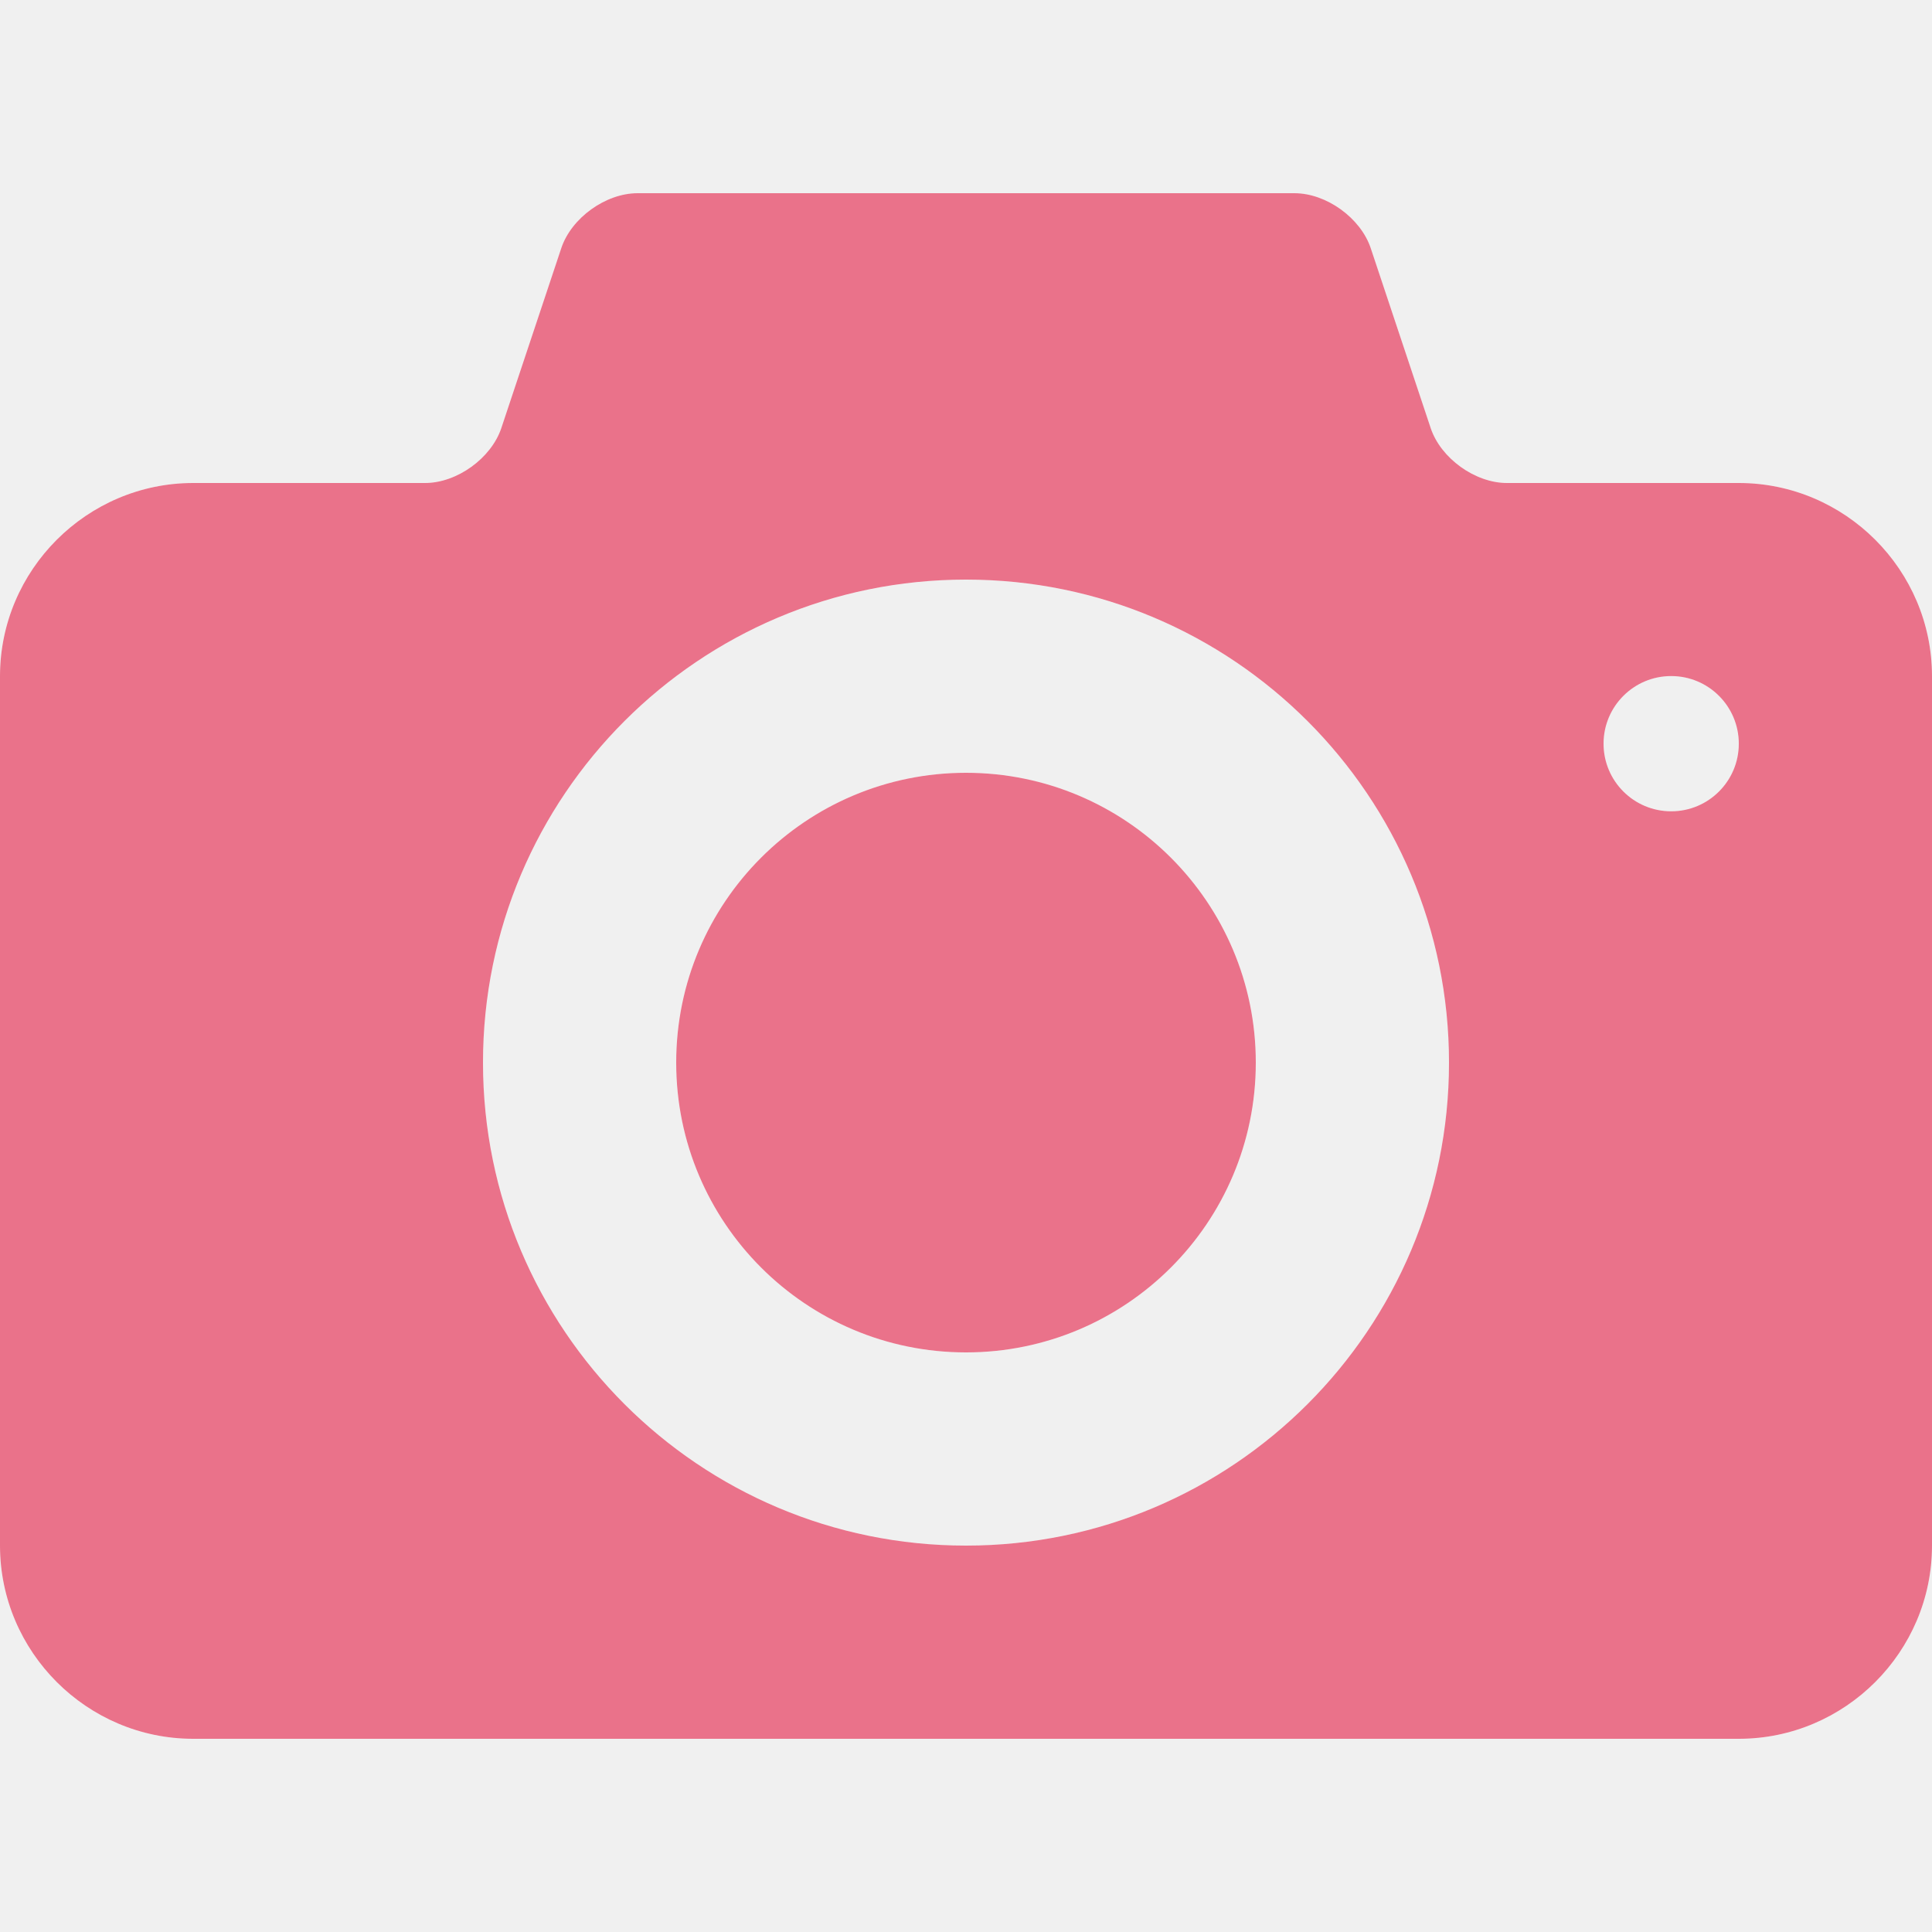
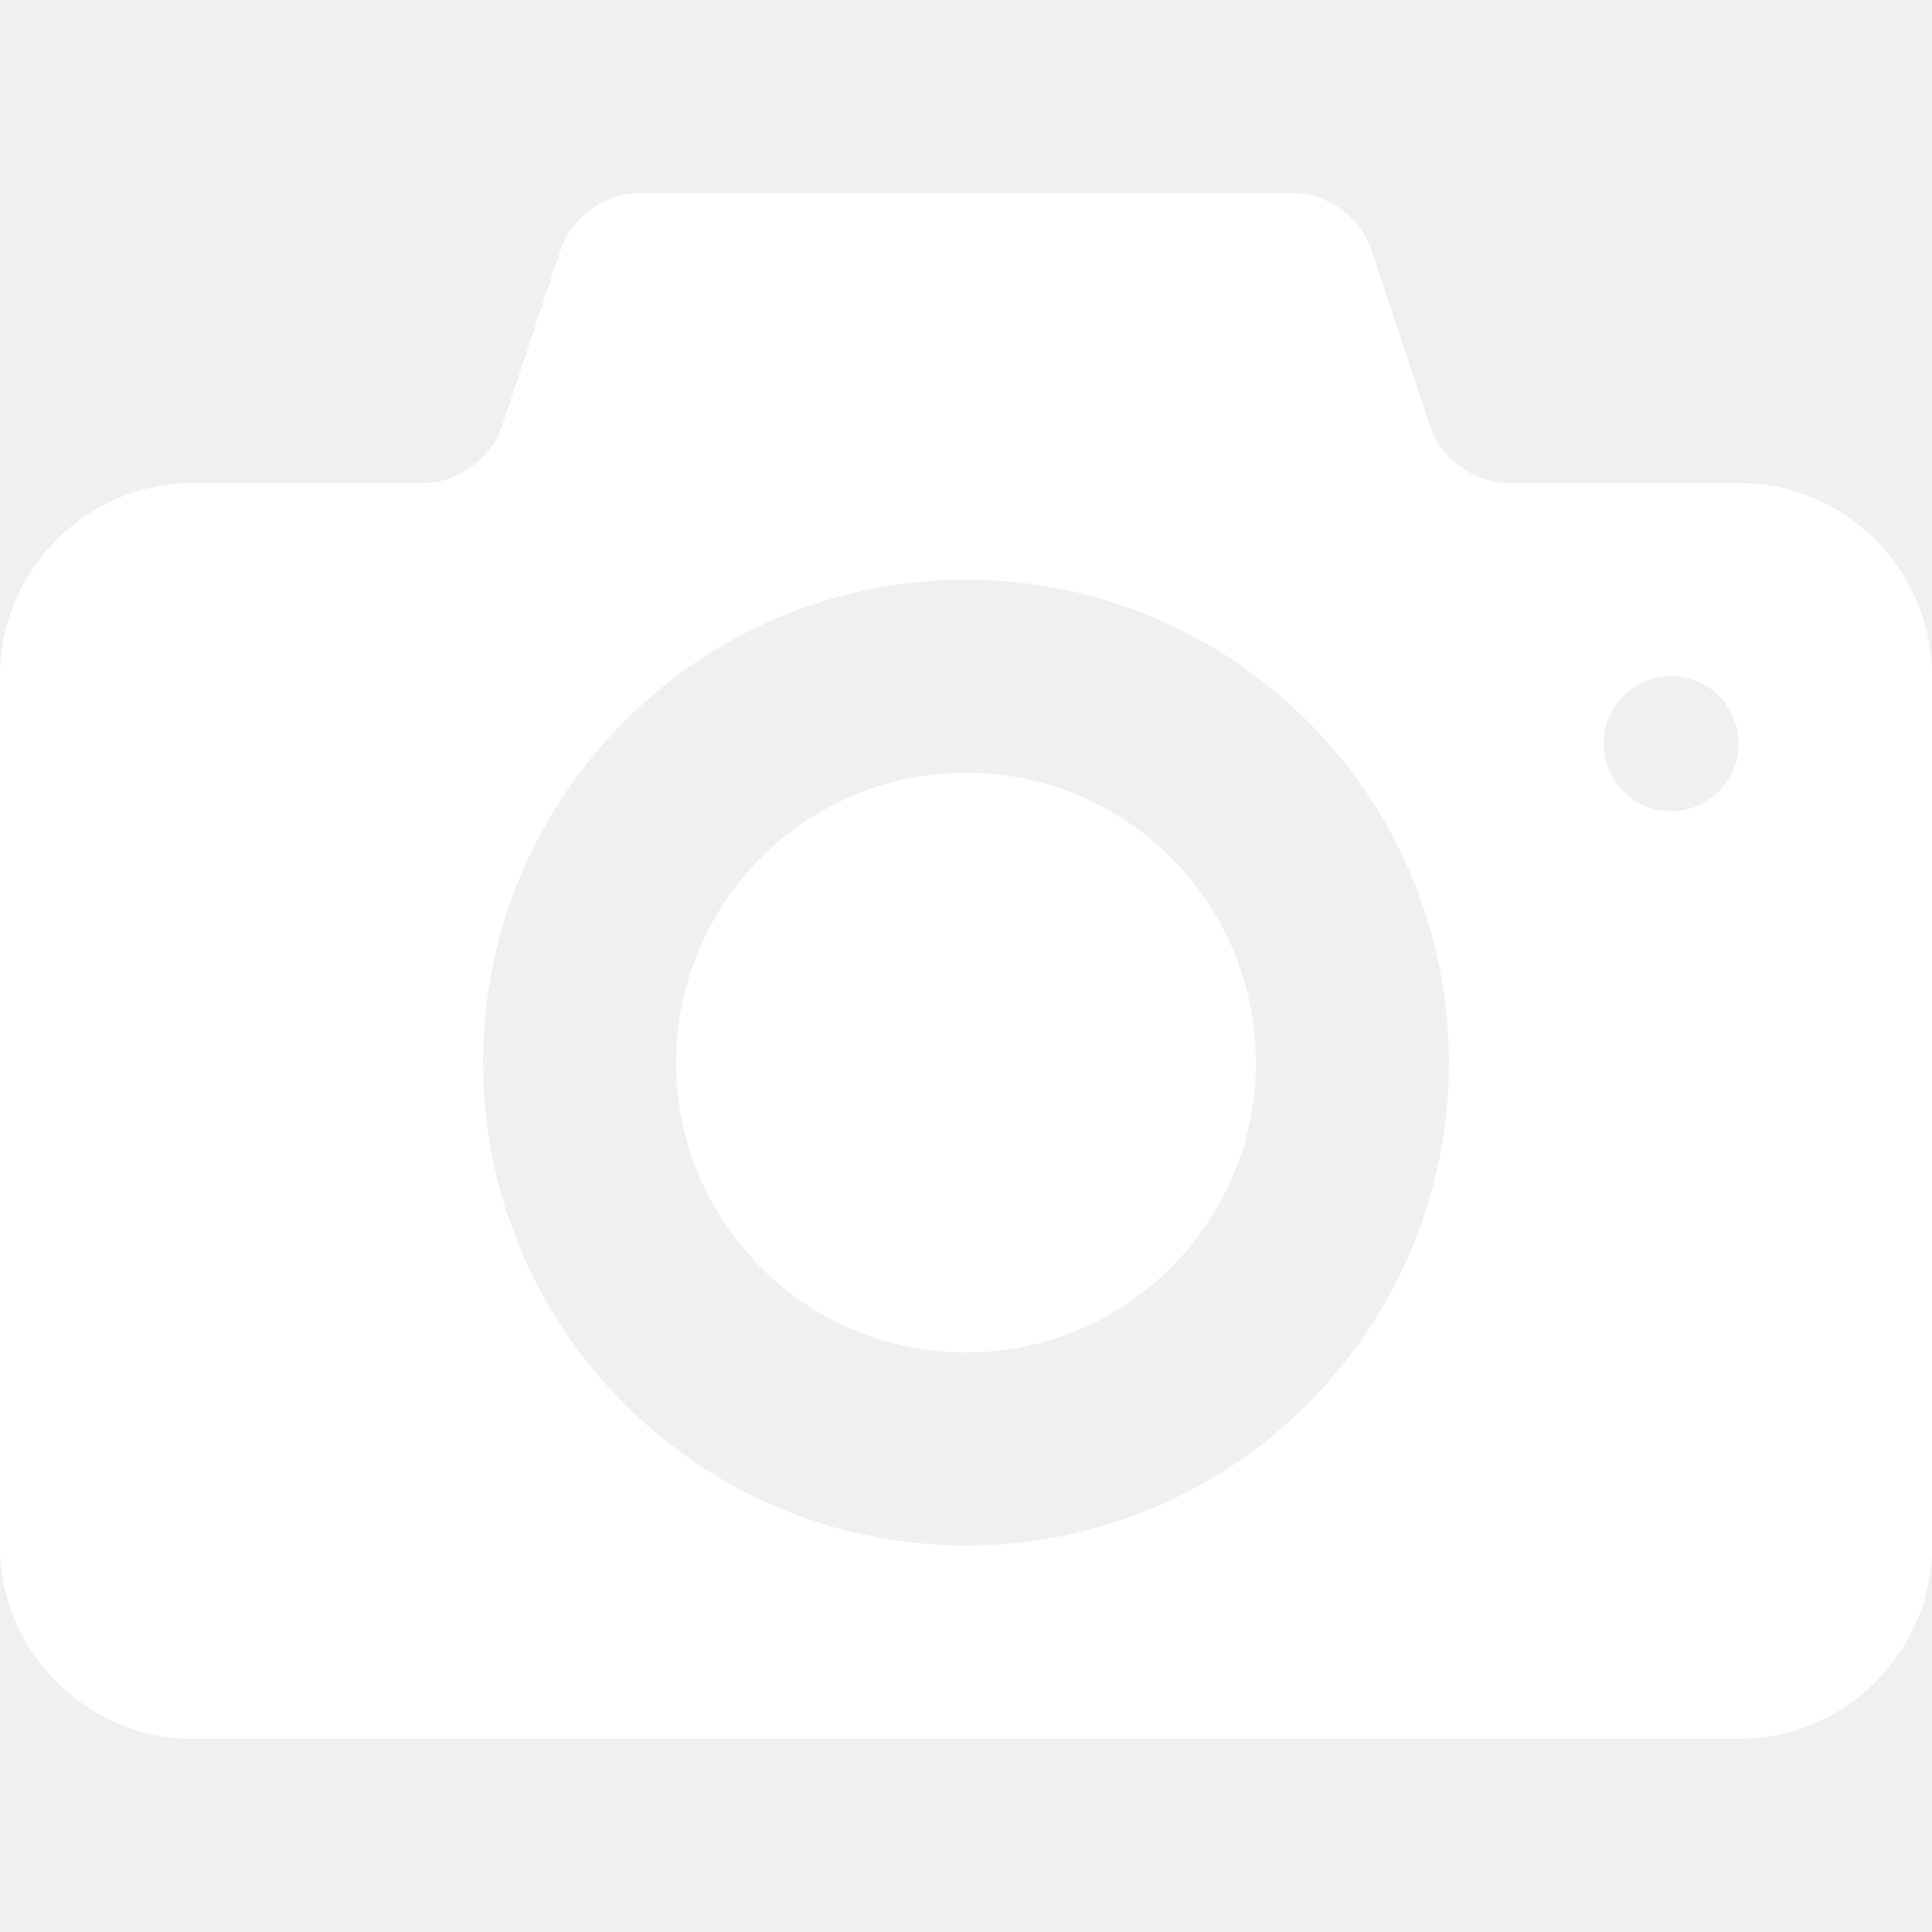
<svg xmlns="http://www.w3.org/2000/svg" version="1.1" id="Capa_1" x="0px" y="0px" viewBox="0 0 100 100" style="enable-background:new 0 0 100 100;" xml:space="preserve" width="512px" height="512px">
  <defs id="defs5728" />
  <g id="g5690" style="fill:#800000">
    <g transform="translate(1.1175871e-6,1.1175871e-6)" id="g5692-5" style="fill:#ffffff;fill-opacity:1">
      <path d="m 50,40 c -8.285,0 -15,6.718 -15,15 0,8.285 6.715,15 15,15 8.283,0 15,-6.715 15,-15 C 65,46.718 58.283,40 50,40 Z M 90,25 78,25 c -1.65,0 -3.428,-1.28 -3.949,-2.846 L 70.949,12.845 C 70.426,11.28 68.65,10 67,10 l -34,0 c -1.65,0 -3.428,1.28 -3.949,2.846 l -3.102,9.309 C 25.426,23.72 23.65,25 22,25 L 10,25 C 4.5,25 0,29.5 0,35 l 0,45 c 0,5.5 4.5,10 10,10 l 80,0 c 5.5,0 10,-4.5 10,-10 l 0,-45 C 100,29.5 95.5,25 90,25 Z M 50,80 C 36.193,80 25,68.807 25,55 25,41.194 36.193,30 50,30 63.805,30 75,41.194 75,55 75,68.807 63.805,80 50,80 Z M 86.5,41.993 c -1.932,0 -3.5,-1.566 -3.5,-3.5 0,-1.932 1.568,-3.5 3.5,-3.5 1.934,0 3.5,1.568 3.5,3.5 0,1.934 -1.567,3.5 -3.5,3.5 z" id="path5694-3" style="fill:#ffffff;fill-opacity:1" />
    </g>
-     <g id="g5692" style="fill:#dc143c;fill-opacity:1;opacity:0.6">
-       <path d="M50,40c-8.285,0-15,6.718-15,15c0,8.285,6.715,15,15,15c8.283,0,15-6.715,15-15    C65,46.718,58.283,40,50,40z M90,25H78c-1.65,0-3.428-1.28-3.949-2.846l-3.102-9.309C70.426,11.28,68.65,10,67,10H33    c-1.65,0-3.428,1.28-3.949,2.846l-3.102,9.309C25.426,23.72,23.65,25,22,25H10C4.5,25,0,29.5,0,35v45c0,5.5,4.5,10,10,10h80    c5.5,0,10-4.5,10-10V35C100,29.5,95.5,25,90,25z M50,80c-13.807,0-25-11.193-25-25c0-13.806,11.193-25,25-25    c13.805,0,25,11.194,25,25C75,68.807,63.805,80,50,80z M86.5,41.993c-1.932,0-3.5-1.566-3.5-3.5c0-1.932,1.568-3.5,3.5-3.5    c1.934,0,3.5,1.568,3.5,3.5C90,40.427,88.433,41.993,86.5,41.993z" fill="#F5F5F5" id="path5694" style="fill:#dc143c;fill-opacity:1" />
+     <g id="g5692" style="fill:#ffffff;fill-opacity:1;opacity:0.6">
+       <path d="M50,40c-8.285,0-15,6.718-15,15c0,8.285,6.715,15,15,15c8.283,0,15-6.715,15-15    C65,46.718,58.283,40,50,40z M90,25H78c-1.65,0-3.428-1.28-3.949-2.846l-3.102-9.309C70.426,11.28,68.65,10,67,10H33    c-1.65,0-3.428,1.28-3.949,2.846l-3.102,9.309C25.426,23.72,23.65,25,22,25H10C4.5,25,0,29.5,0,35v45c0,5.5,4.5,10,10,10h80    c5.5,0,10-4.5,10-10V35C100,29.5,95.5,25,90,25z M50,80c-13.807,0-25-11.193-25-25c0-13.806,11.193-25,25-25    c13.805,0,25,11.194,25,25C75,68.807,63.805,80,50,80z M86.5,41.993c-1.932,0-3.5-1.566-3.5-3.5c0-1.932,1.568-3.5,3.5-3.5    c1.934,0,3.5,1.568,3.5,3.5C90,40.427,88.433,41.993,86.5,41.993z" fill="#F5F5F5" id="path5694" style="fill:#ffffff;fill-opacity:1" />
    </g>
  </g>
  <g id="g5696" />
  <g id="g5698" />
  <g id="g5700" />
  <g id="g5702" />
  <g id="g5704" />
  <g id="g5706" />
  <g id="g5708" />
  <g id="g5710" />
  <g id="g5712" />
  <g id="g5714" />
  <g id="g5716" />
  <g id="g5718" />
  <g id="g5720" />
  <g id="g5722" />
  <g id="g5724" />
</svg>
